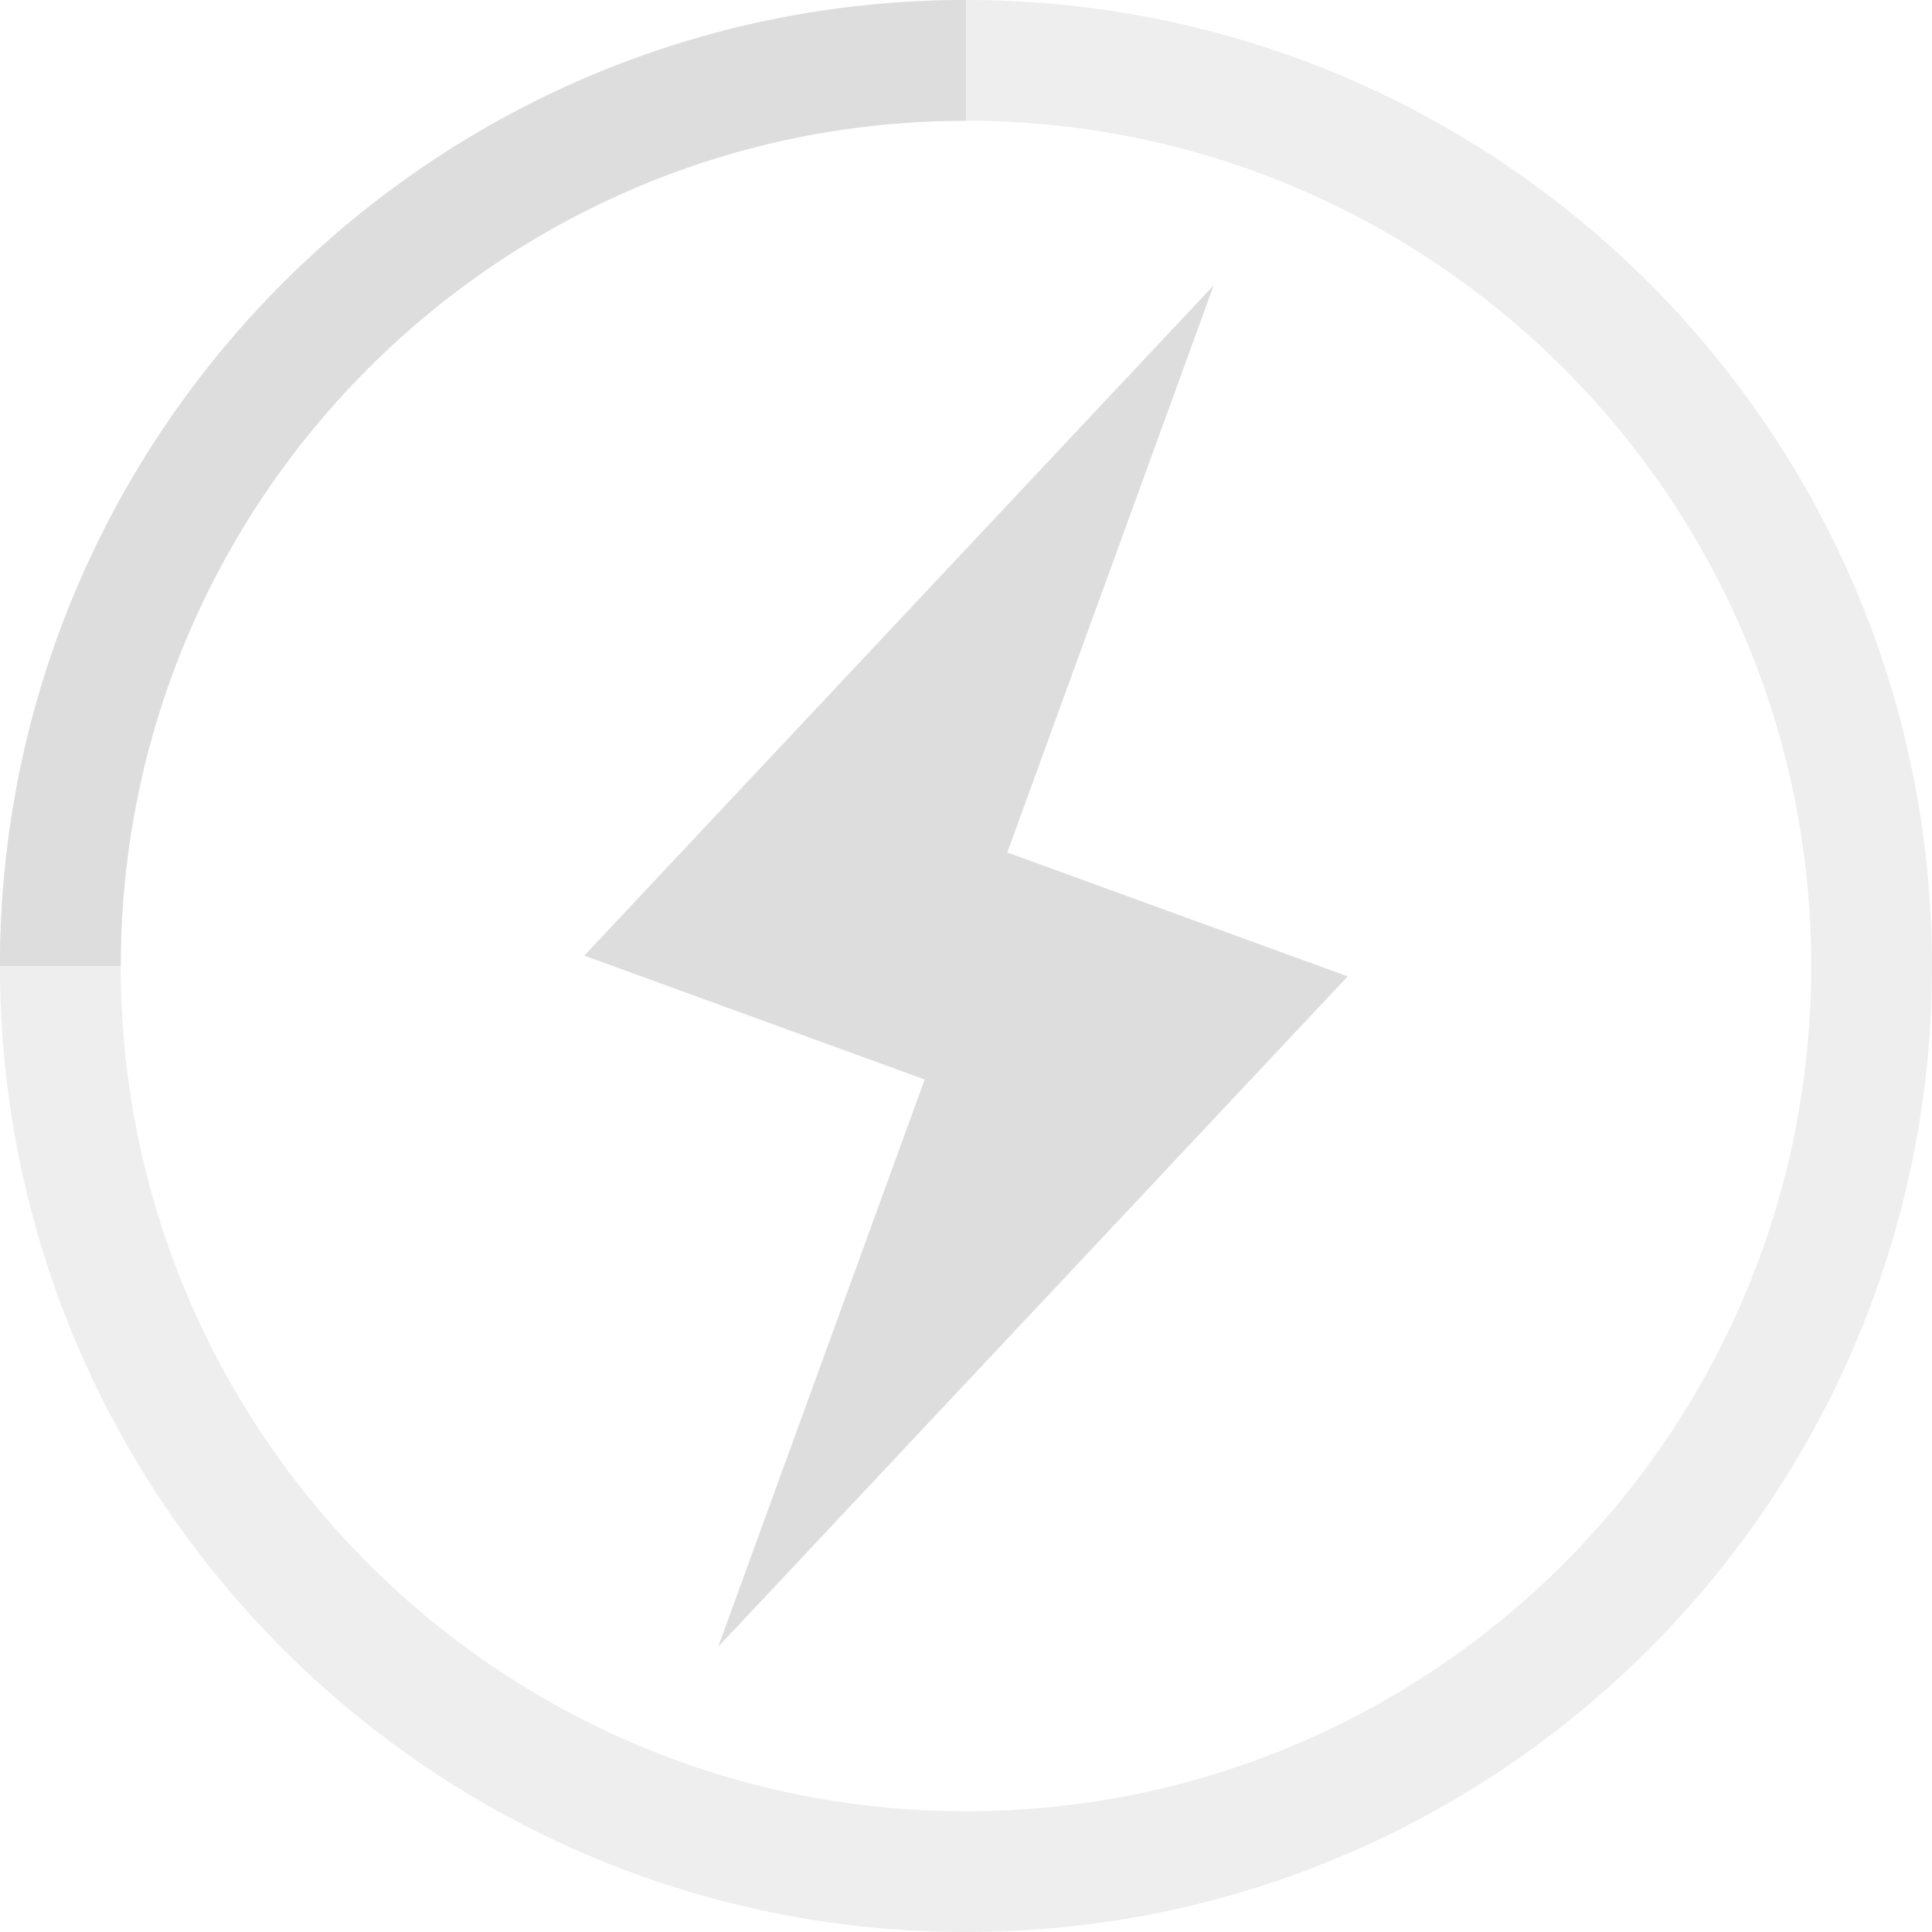
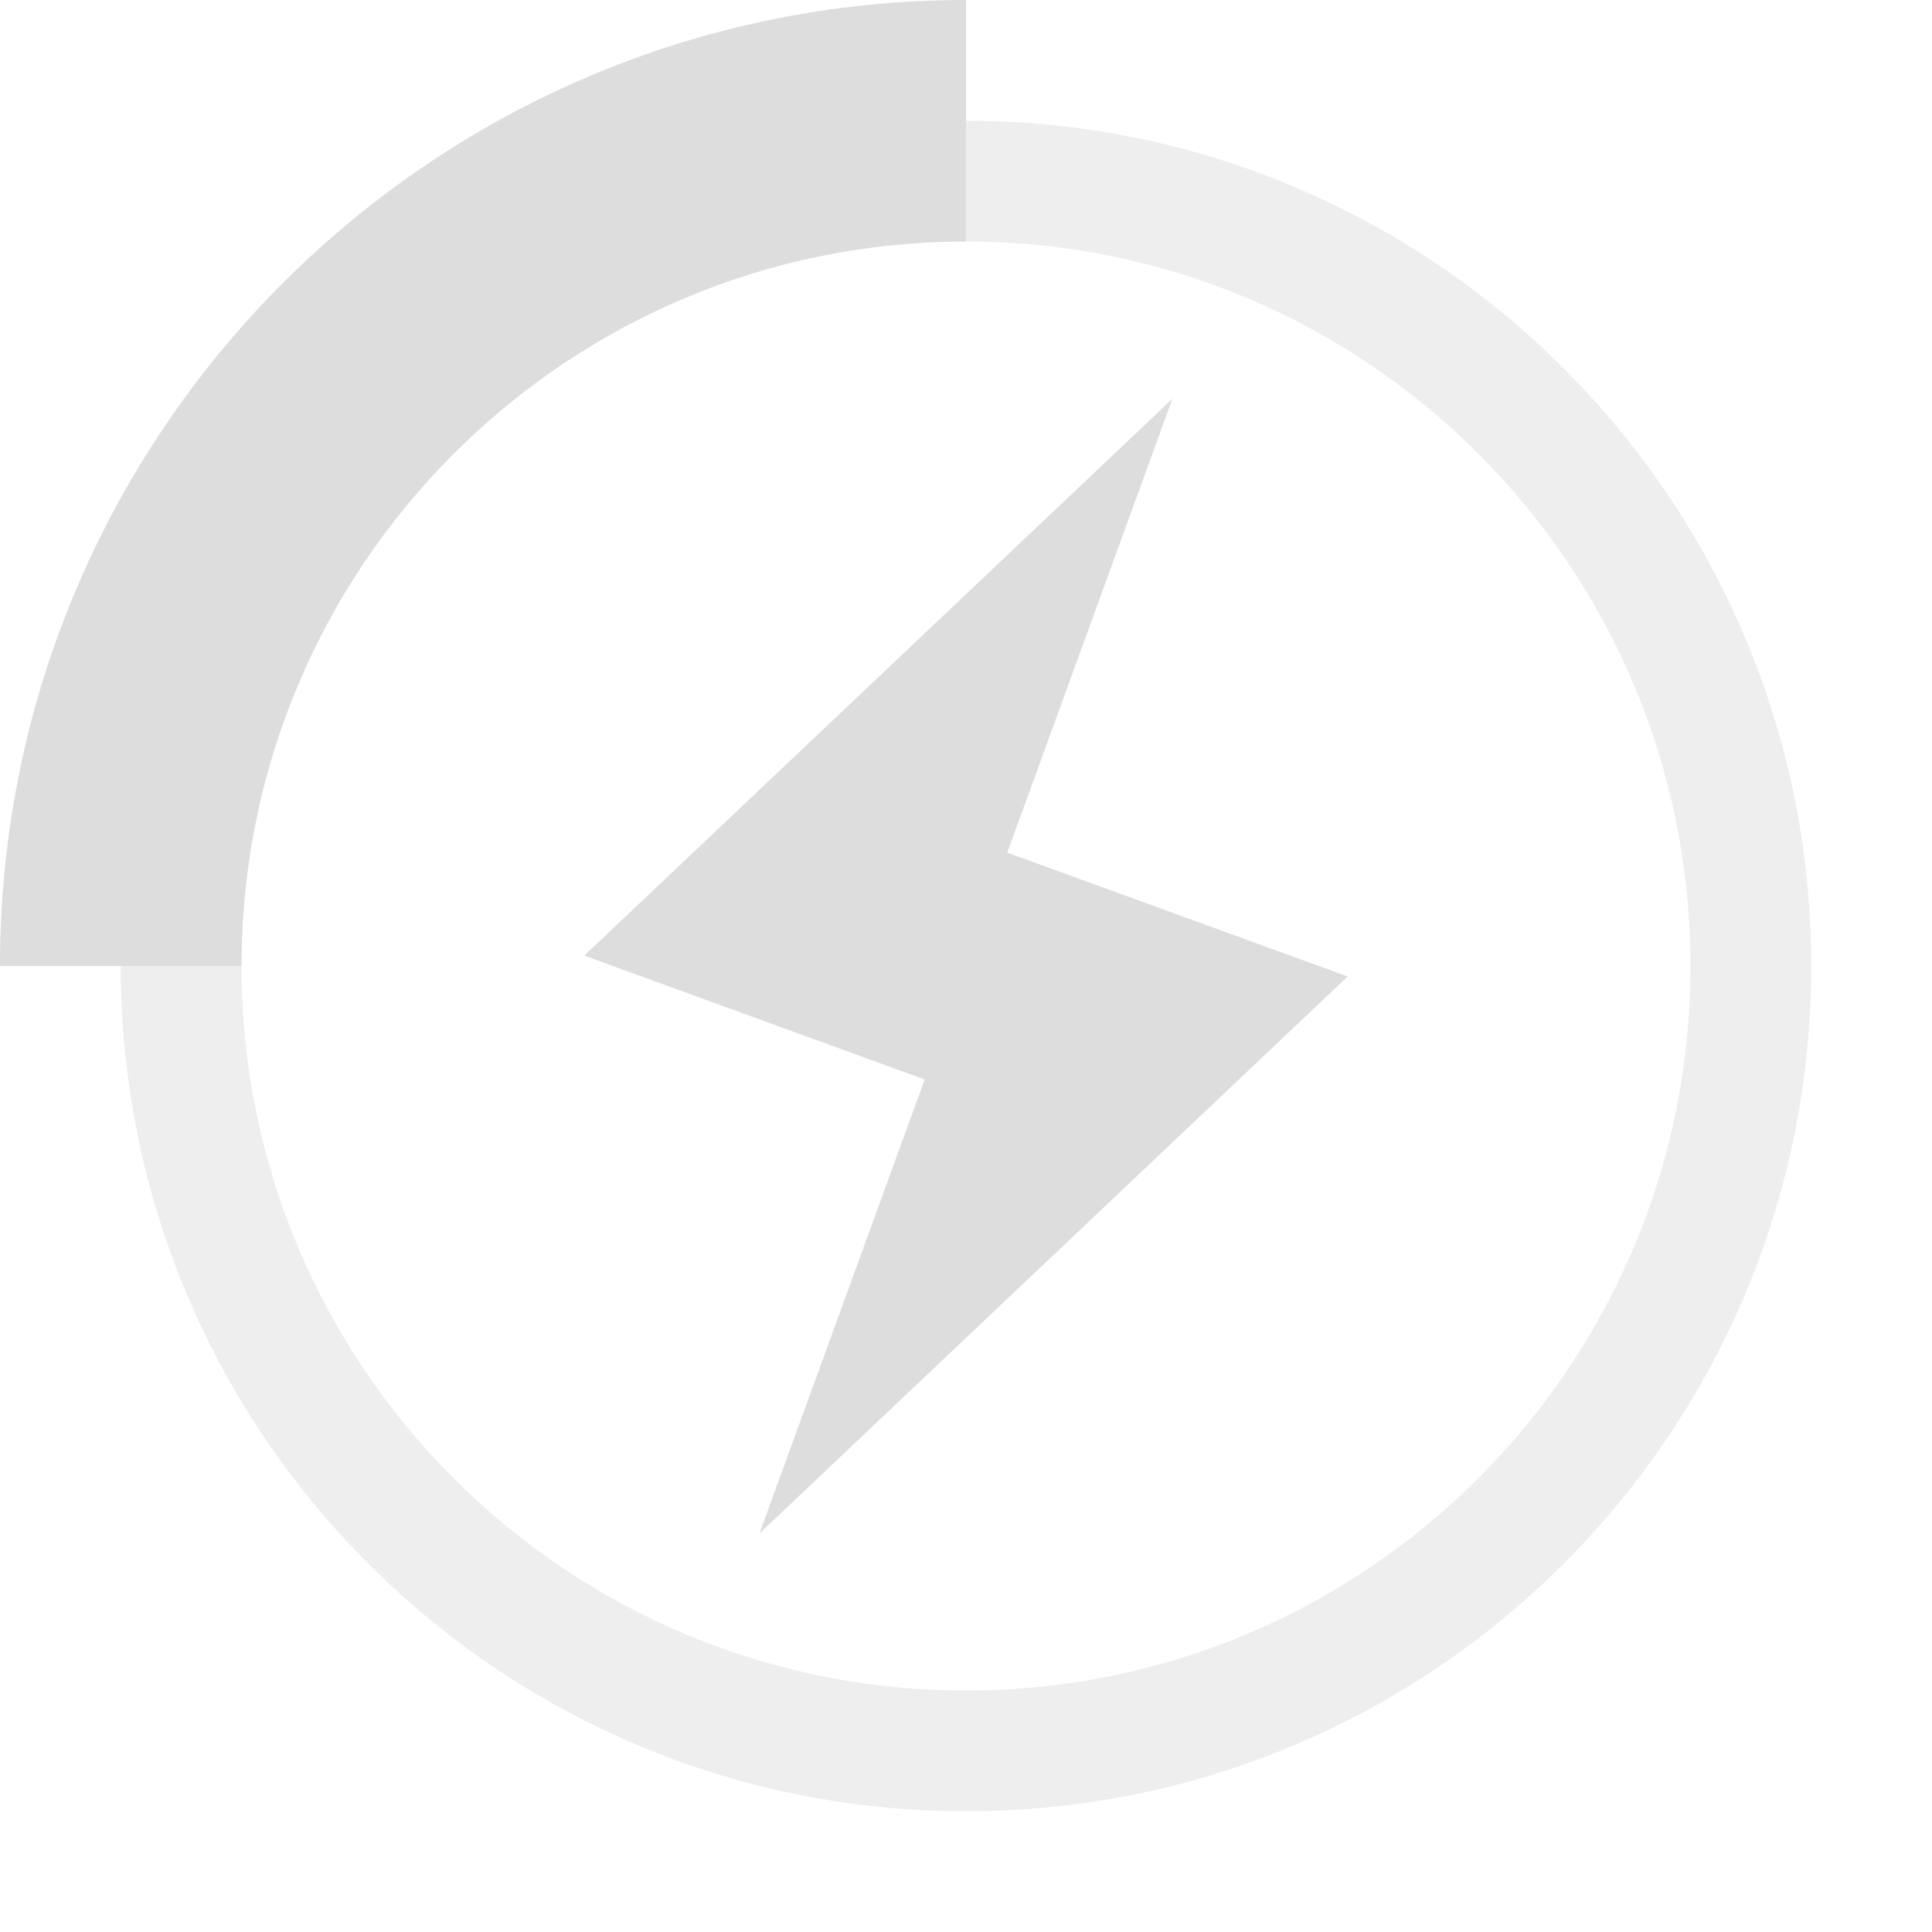
<svg xmlns="http://www.w3.org/2000/svg" xmlns:ns1="http://www.openswatchbook.org/uri/2009/osb" xmlns:xlink="http://www.w3.org/1999/xlink" height="16" id="svg7384" style="enable-background:new" version="1.1" width="16">
  <defs id="defs7386">
    <linearGradient id="linearGradient5606" ns1:paint="solid">
      <stop id="stop5608" offset="0" style="stop-color:#000000;stop-opacity:1;" />
    </linearGradient>
    <filter color-interpolation-filters="sRGB" id="filter7554">
      <feBlend id="feBlend7556" in2="BackgroundImage" mode="darken" />
    </filter>
    <linearGradient gradientTransform="matrix(0.08112299,0,0,0.07855526,540.8143,254.8467)" gradientUnits="userSpaceOnUse" xlink:href="#linearGradient3785" id="linearGradient3189" x1="365.512" x2="365.978" y1="408.397" y2="520.171" />
    <linearGradient id="linearGradient3785">
      <stop id="stop3787" offset="0" style="stop-color:#384880;stop-opacity:1;" />
      <stop id="stop3789" offset="1" style="stop-color:#000000;stop-opacity:1;" />
    </linearGradient>
  </defs>
  <g id="layer9" style="display:inline" transform="translate(-421.0002,335)">
-     <path d="m 429,-335 c -4.418,0 -8,3.582 -8,8 0,4.418 3.582,8 8,8 4.418,0 8,-3.582 8,-8 0,-4.418 -3.582,-8 -8,-8 z m 0,1 c 3.866,0 7,3.134 7,7 0,3.866 -3.134,7 -7,7 -3.866,0 -7,-3.134 -7,-7 0,-3.866 3.134,-7 7,-7 z" id="path7788" style="opacity:0.5;color:#bebebe;fill:#dddddd;fill-opacity:1;fill-rule:nonzero;stroke:none;stroke-width:1;marker:none;visibility:visible;display:inline;overflow:visible;enable-background:accumulate" />
-     <path d="m 429,-335 c -4.418,0 -8,3.582 -8,8 l 1,0 c 0,-3.866 3.134,-7 7,-7 l 0,-1 z" id="path7790" style="color:#bebebe;fill:#dddddd;fill-opacity:1;fill-rule:nonzero;stroke:none;stroke-width:1;marker:none;visibility:visible;display:inline;overflow:visible;enable-background:accumulate" />
-     <path d="m 425.839,-327.086 5.213,-5.552 -1.71,4.698 2.819,1.026 -5.213,5.552 1.71,-4.698 z" id="path7792" style="fill:#dddddd;fill-opacity:1;stroke:none" />
+     <path d="m 429,-335 c -4.418,0 -8,3.582 -8,8 l 2,0 c 0,-3.314 2.686,-6 6,-6 l 0,-2 z" id="path6080" style="color:#000000;fill:#dddddd;fill-opacity:1;fill-rule:nonzero;stroke:none;stroke-width:1;marker:none;visibility:visible;display:inline;overflow:visible;enable-background:accumulate" />
+     <path d="m 429,-334 c -3.866,0 -7,3.134 -7,7 0,3.866 3.134,7 7,7 3.866,0 7,-3.134 7,-7 0,-3.866 -3.134,-7 -7,-7 z m 0,1 c 3.314,0 6,2.686 6,6 0,3.314 -2.686,6 -6,6 -3.314,0 -6,-2.686 -6,-6 0,-3.314 2.686,-6 6,-6 z" id="path6082" style="opacity:0.5;color:#000000;fill:#dddddd;fill-opacity:1;fill-rule:nonzero;stroke:none;stroke-width:1;marker:none;visibility:visible;display:inline;overflow:visible;enable-background:accumulate" />
+     <path d="m 425.839,-327.086 4.871,-4.612 -1.368,3.759 2.819,1.026 -4.871,4.612 1.368,-3.759 z" id="path6084" style="fill:#dddddd;fill-opacity:1;stroke:none;display:inline;enable-background:new" />
  </g>
  <g id="layer10" style="display:inline;filter:url(#filter7554)" transform="translate(-421.0002,335)" />
  <g id="layer1" style="display:inline" transform="translate(-180,-282)" />
  <g id="layer14" style="display:inline" transform="translate(-421.0002,335)" />
  <g id="layer15" style="display:inline" transform="translate(-421.0002,335)" />
  <g id="g71291" style="display:inline" transform="translate(-421.0002,335)" />
  <g id="layer2" style="display:inline" transform="translate(-180,-132)" />
  <g id="g6058" style="display:inline" transform="translate(-180,-132)" />
  <g id="layer12" style="display:inline" transform="translate(-421.0002,335)" />
</svg>
